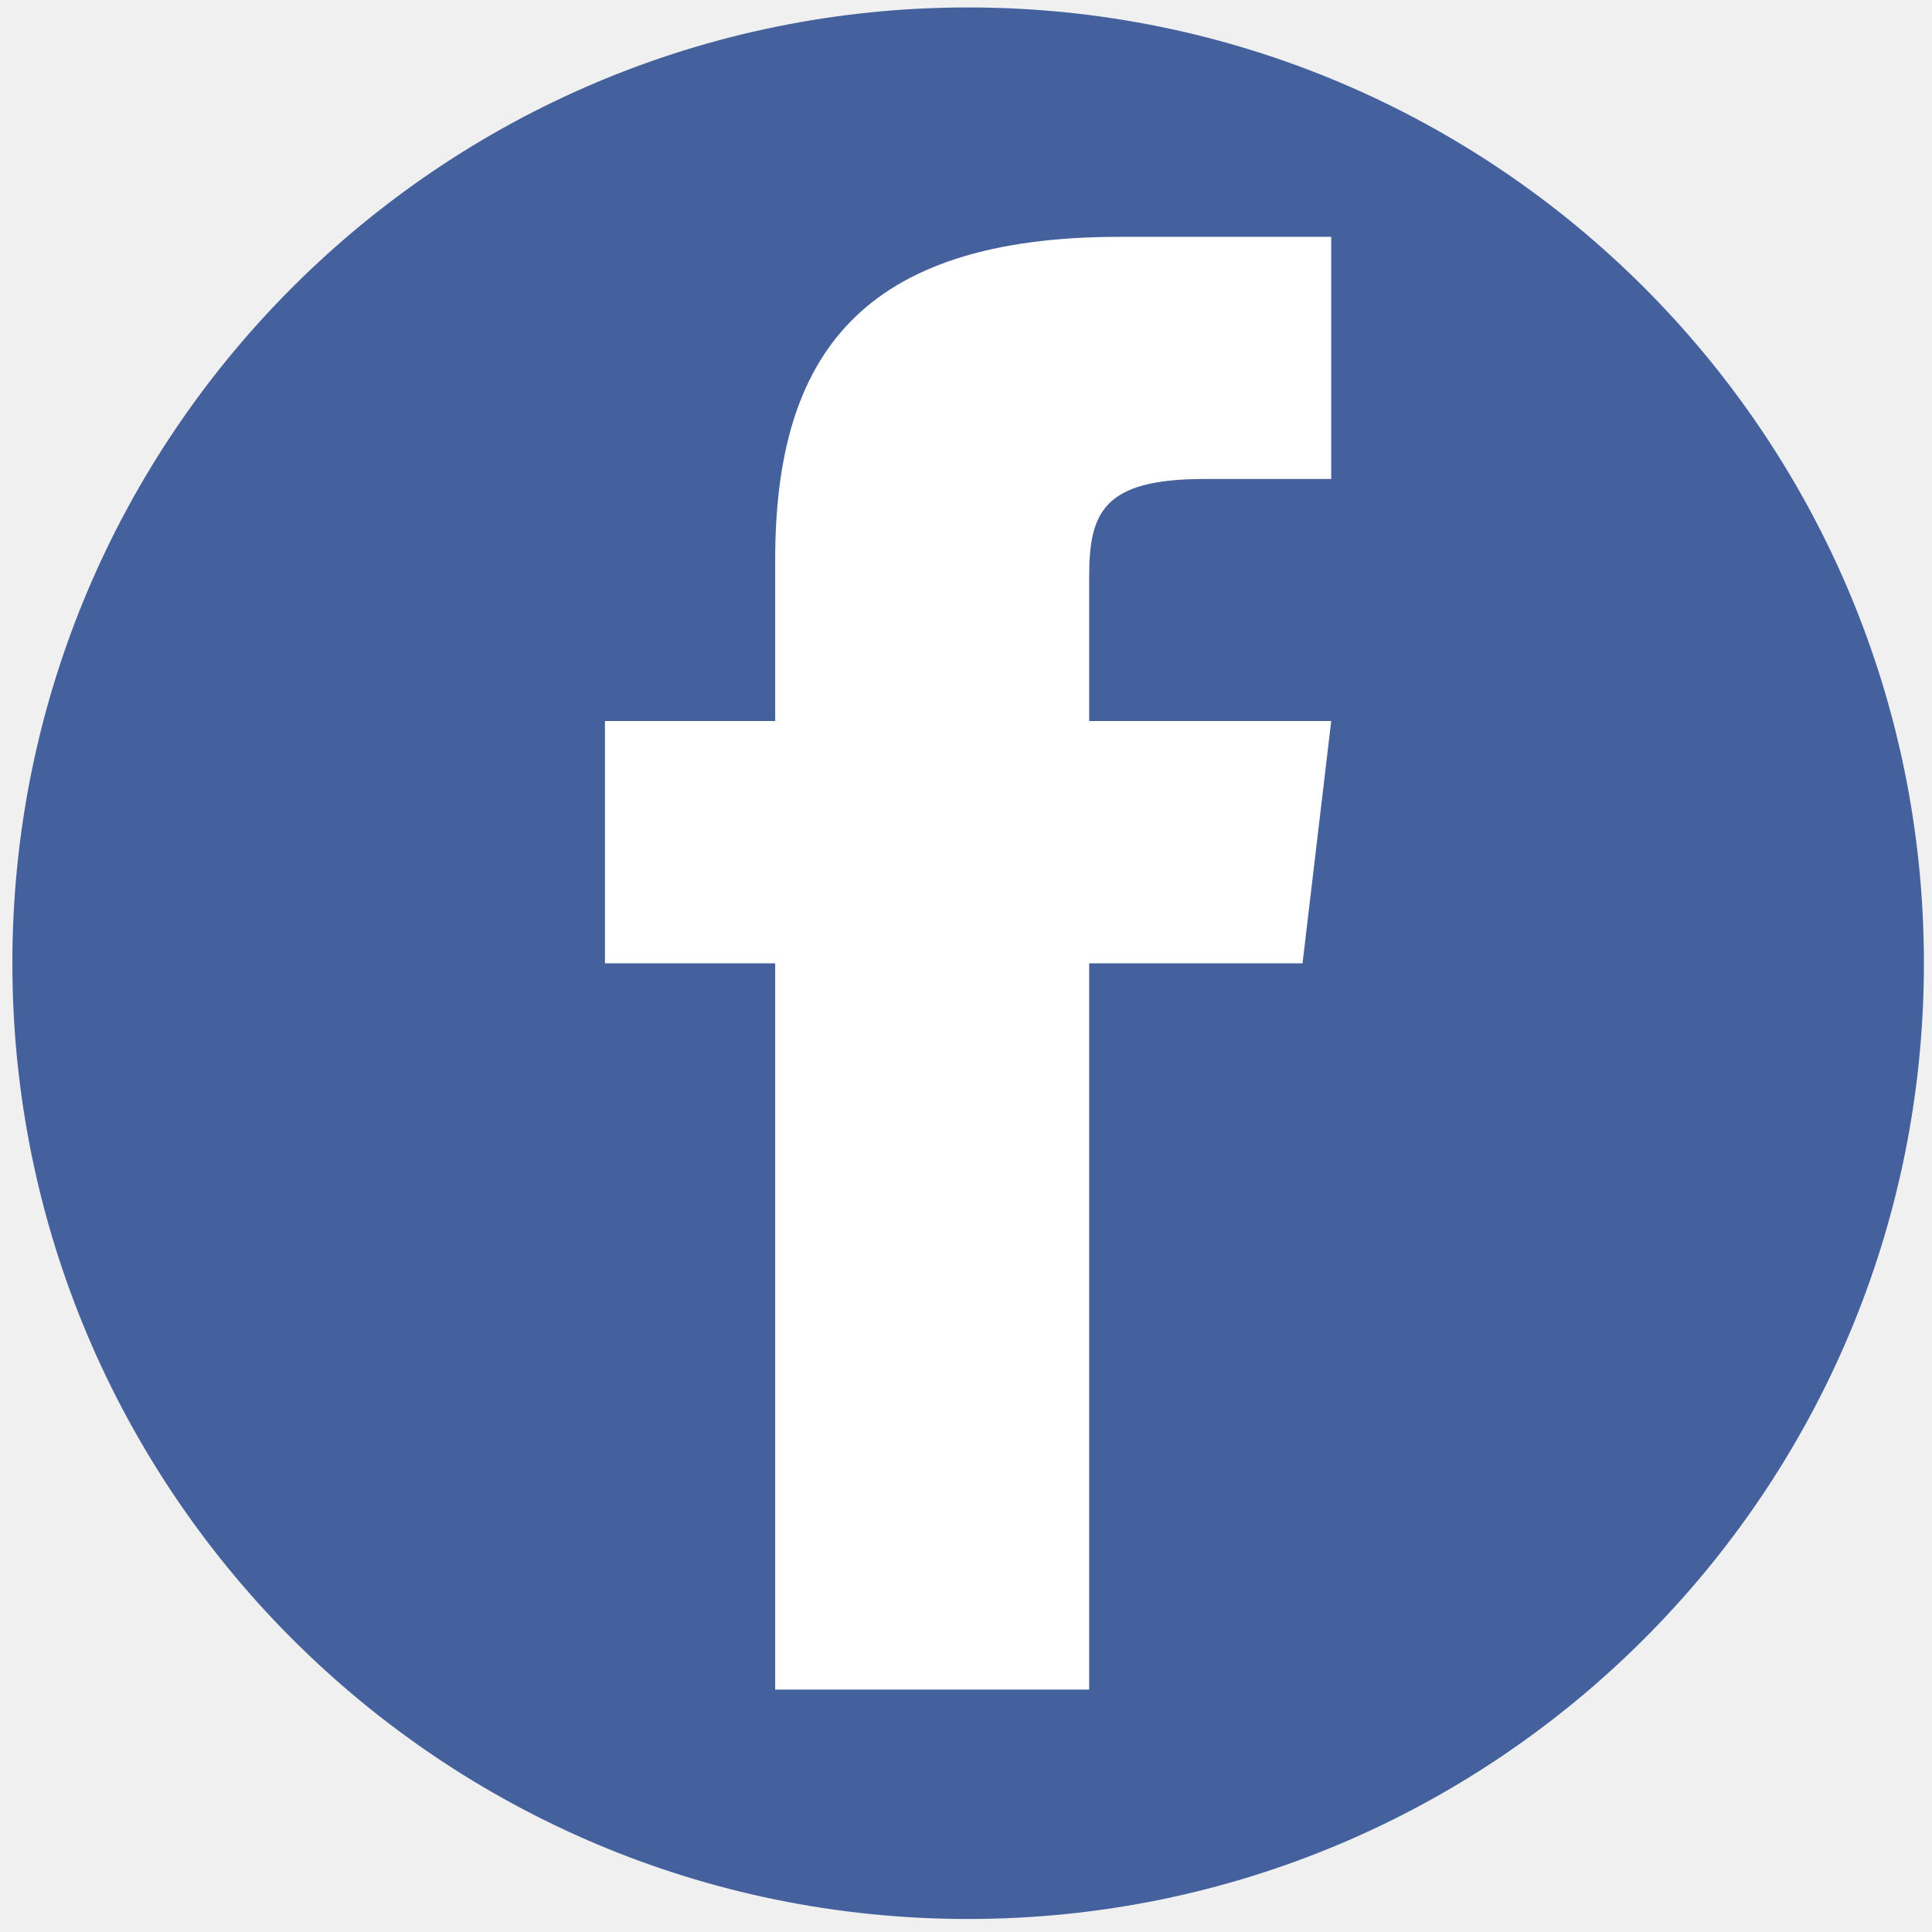
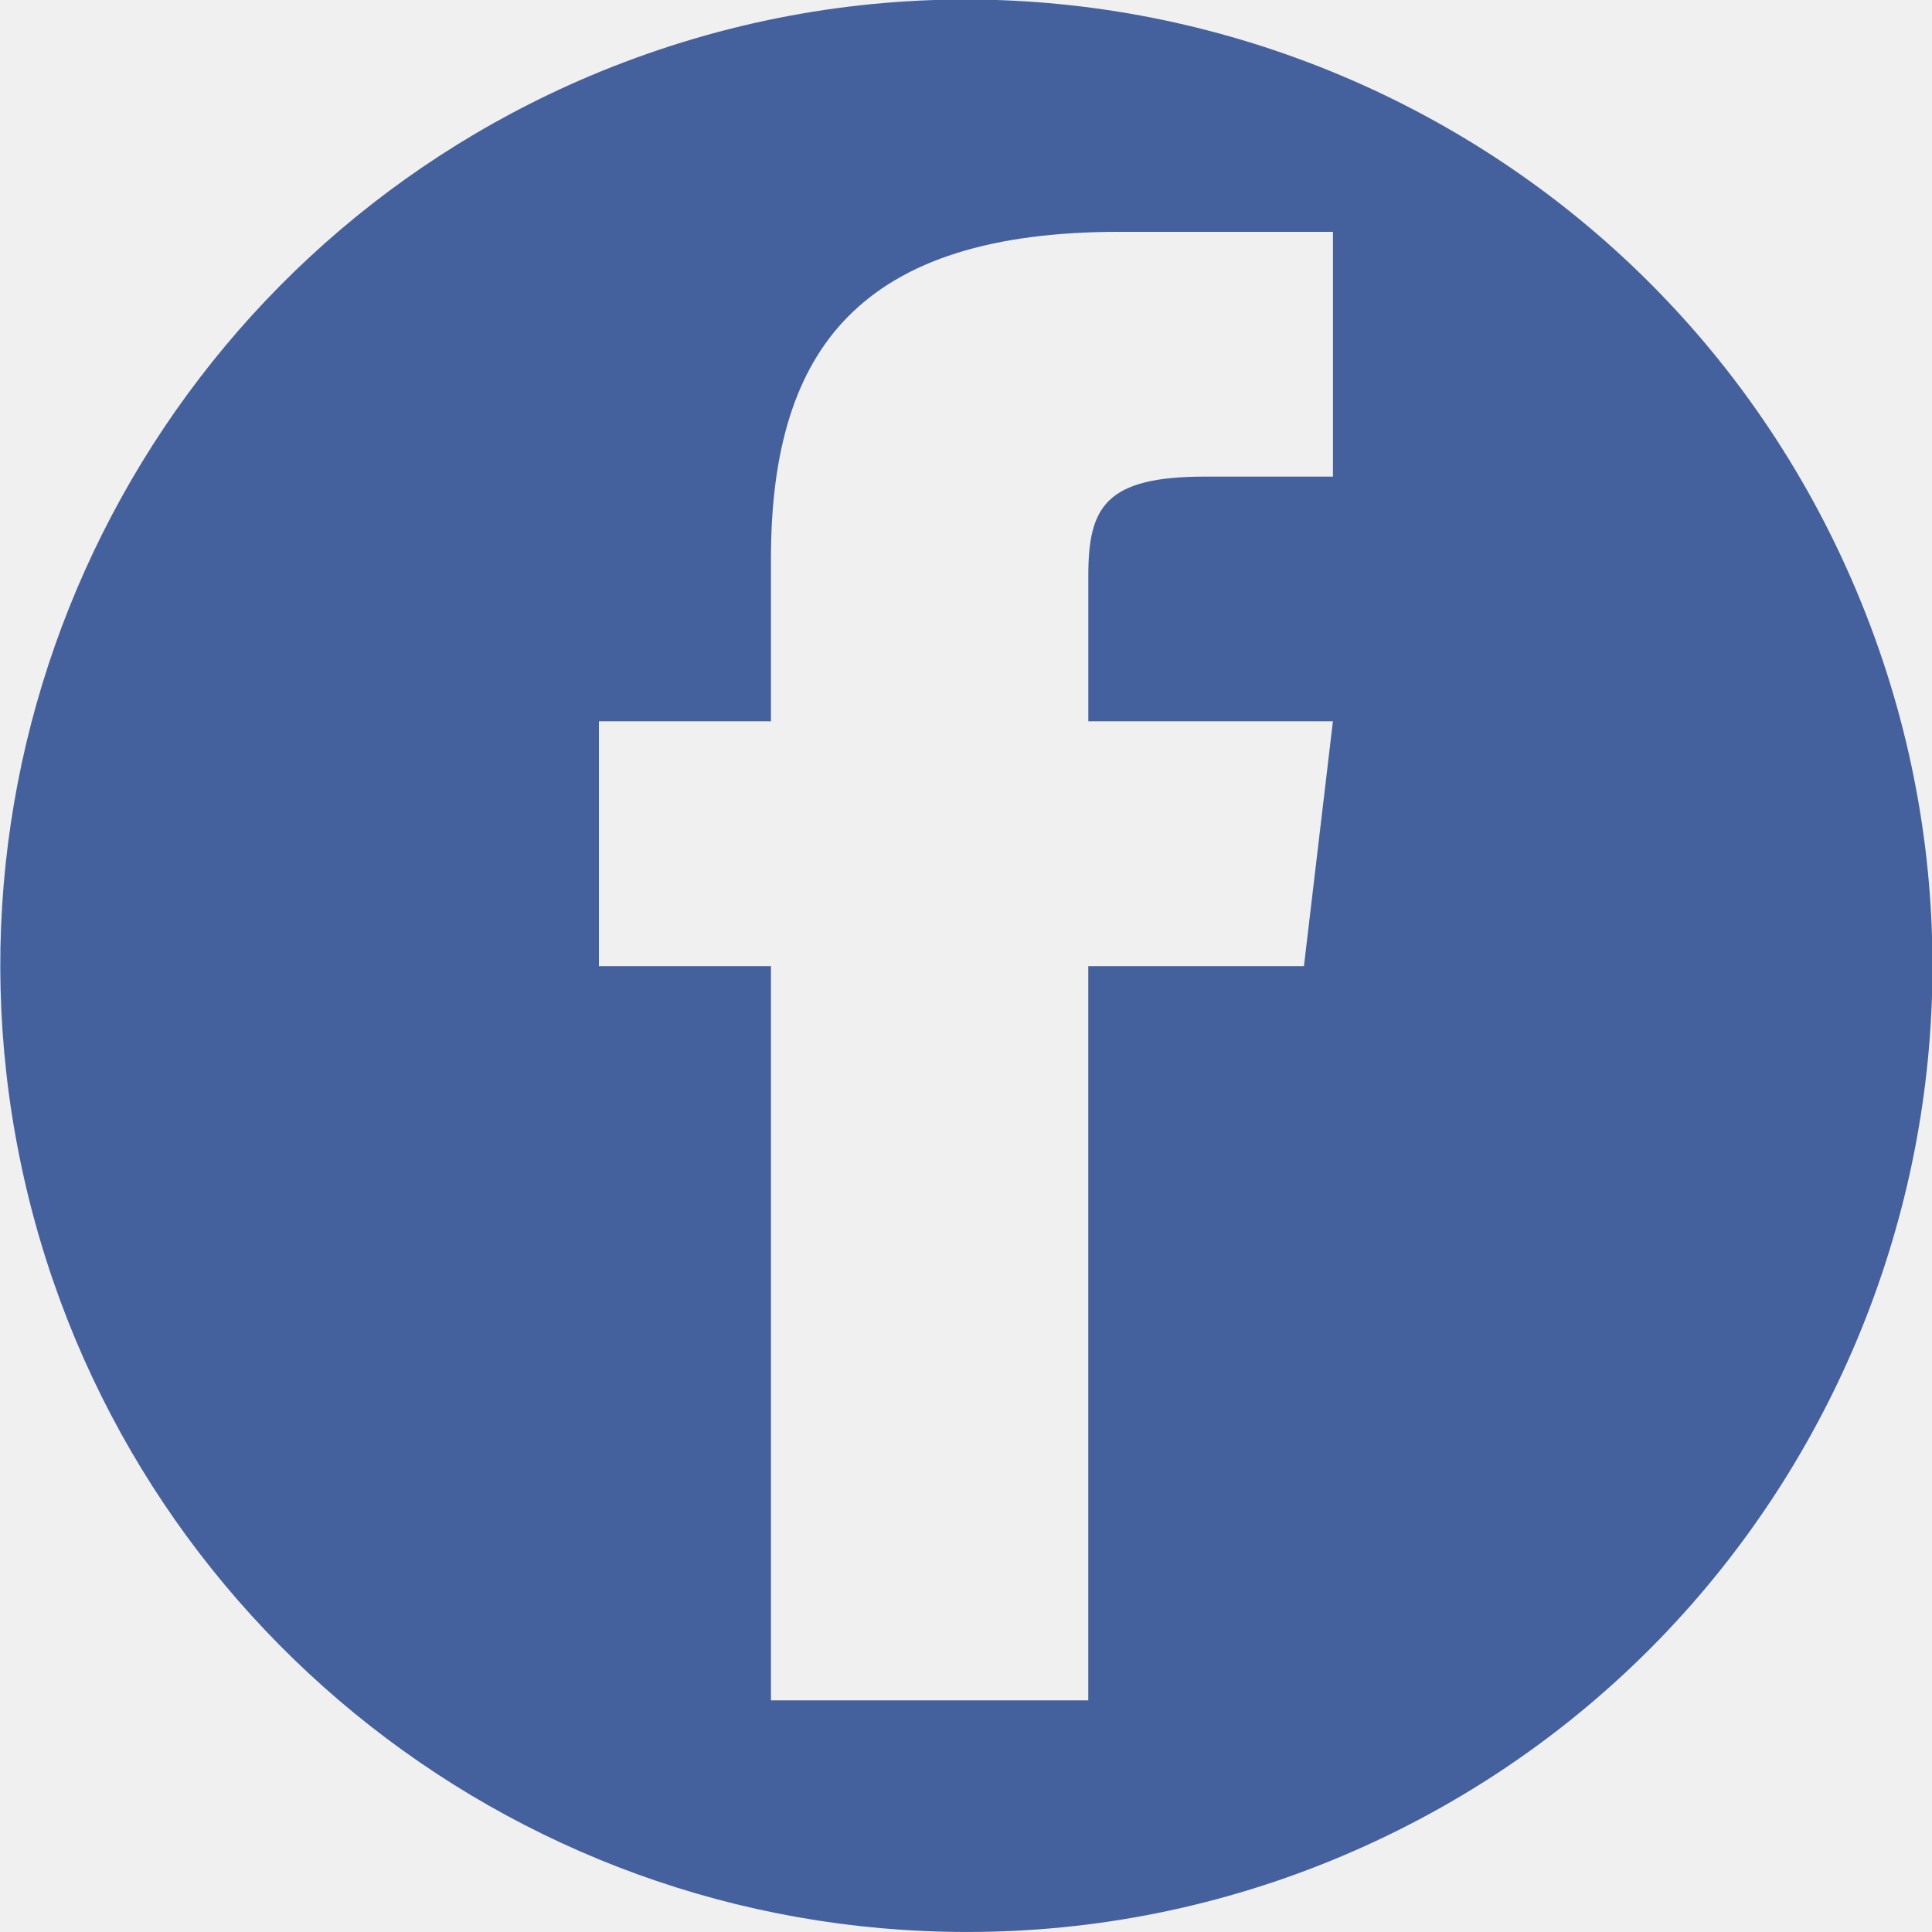
- <svg xmlns="http://www.w3.org/2000/svg" id="master-artboard" viewBox="0 0 50 50" version="1.1" x="0px" y="0px" style="enable-background:new 0 0 1400 980;" width="50px" height="50px">
-   <rect id="ee-background" x="0" y="0" width="50" height="50" style="fill: white; fill-opacity: 0; pointer-events: none;" />
-   <g transform="matrix(0.09894129, 0, 0, 0.09894127, 0.3200793, 0.192569)">
-     <g id="layer1" transform="translate(0,-552.3622)">
-       <path d="M 250 552.362 H 250 A 250 250 0 0 1 500 802.362 V 802.362 A 250 250 0 0 1 250 1052.362 H 250 A 250 250 0 0 1 0 802.362 V 802.362 A 250 250 0 0 1 250 552.362 Z" id="rect3758-1" style="fill:#45619d;fill-opacity:1;stroke:none" />
-       <path d="M 289.688 60 C 221.903 60 199.531 91.101 199.531 144.438 L 199.531 186.656 L 155 186.656 L 155 250.031 L 199.531 250.031 L 199.531 440 L 281.656 440 L 281.656 250.031 L 337.469 250.031 L 344.969 186.656 L 281.656 186.656 L 281.656 149 C 281.656 131.98 285.391 123.344 311.812 123.344 L 344.969 123.344 L 344.969 60 L 289.688 60 z " id="rect2989-1" style="fill:#ffffff;fill-opacity:1;stroke:none" transform="translate(0,552.3622)" />
-     </g>
-   </g>
+ <svg xmlns="http://www.w3.org/2000/svg" width="49.47" height="49.469" viewBox="0 0 49.47 49.469">
+   <path id="Exclusion_1" data-name="Exclusion 1" d="M24.736,49.469h0A24.741,24.741,0,0,1,15.107,1.944,24.741,24.741,0,0,1,34.363,47.526,24.58,24.58,0,0,1,24.736,49.469Zm-9.4-31v6.27h4.405v18.8h8.125v-18.8h5.522l.742-6.27H27.867V14.742c0-1.755.431-2.538,2.984-2.538h3.28V5.936h-5.47c-3.253,0-5.534.719-6.975,2.2-1.309,1.344-1.945,3.358-1.945,6.156v4.177Z" fill="#45619d" />
</svg>
